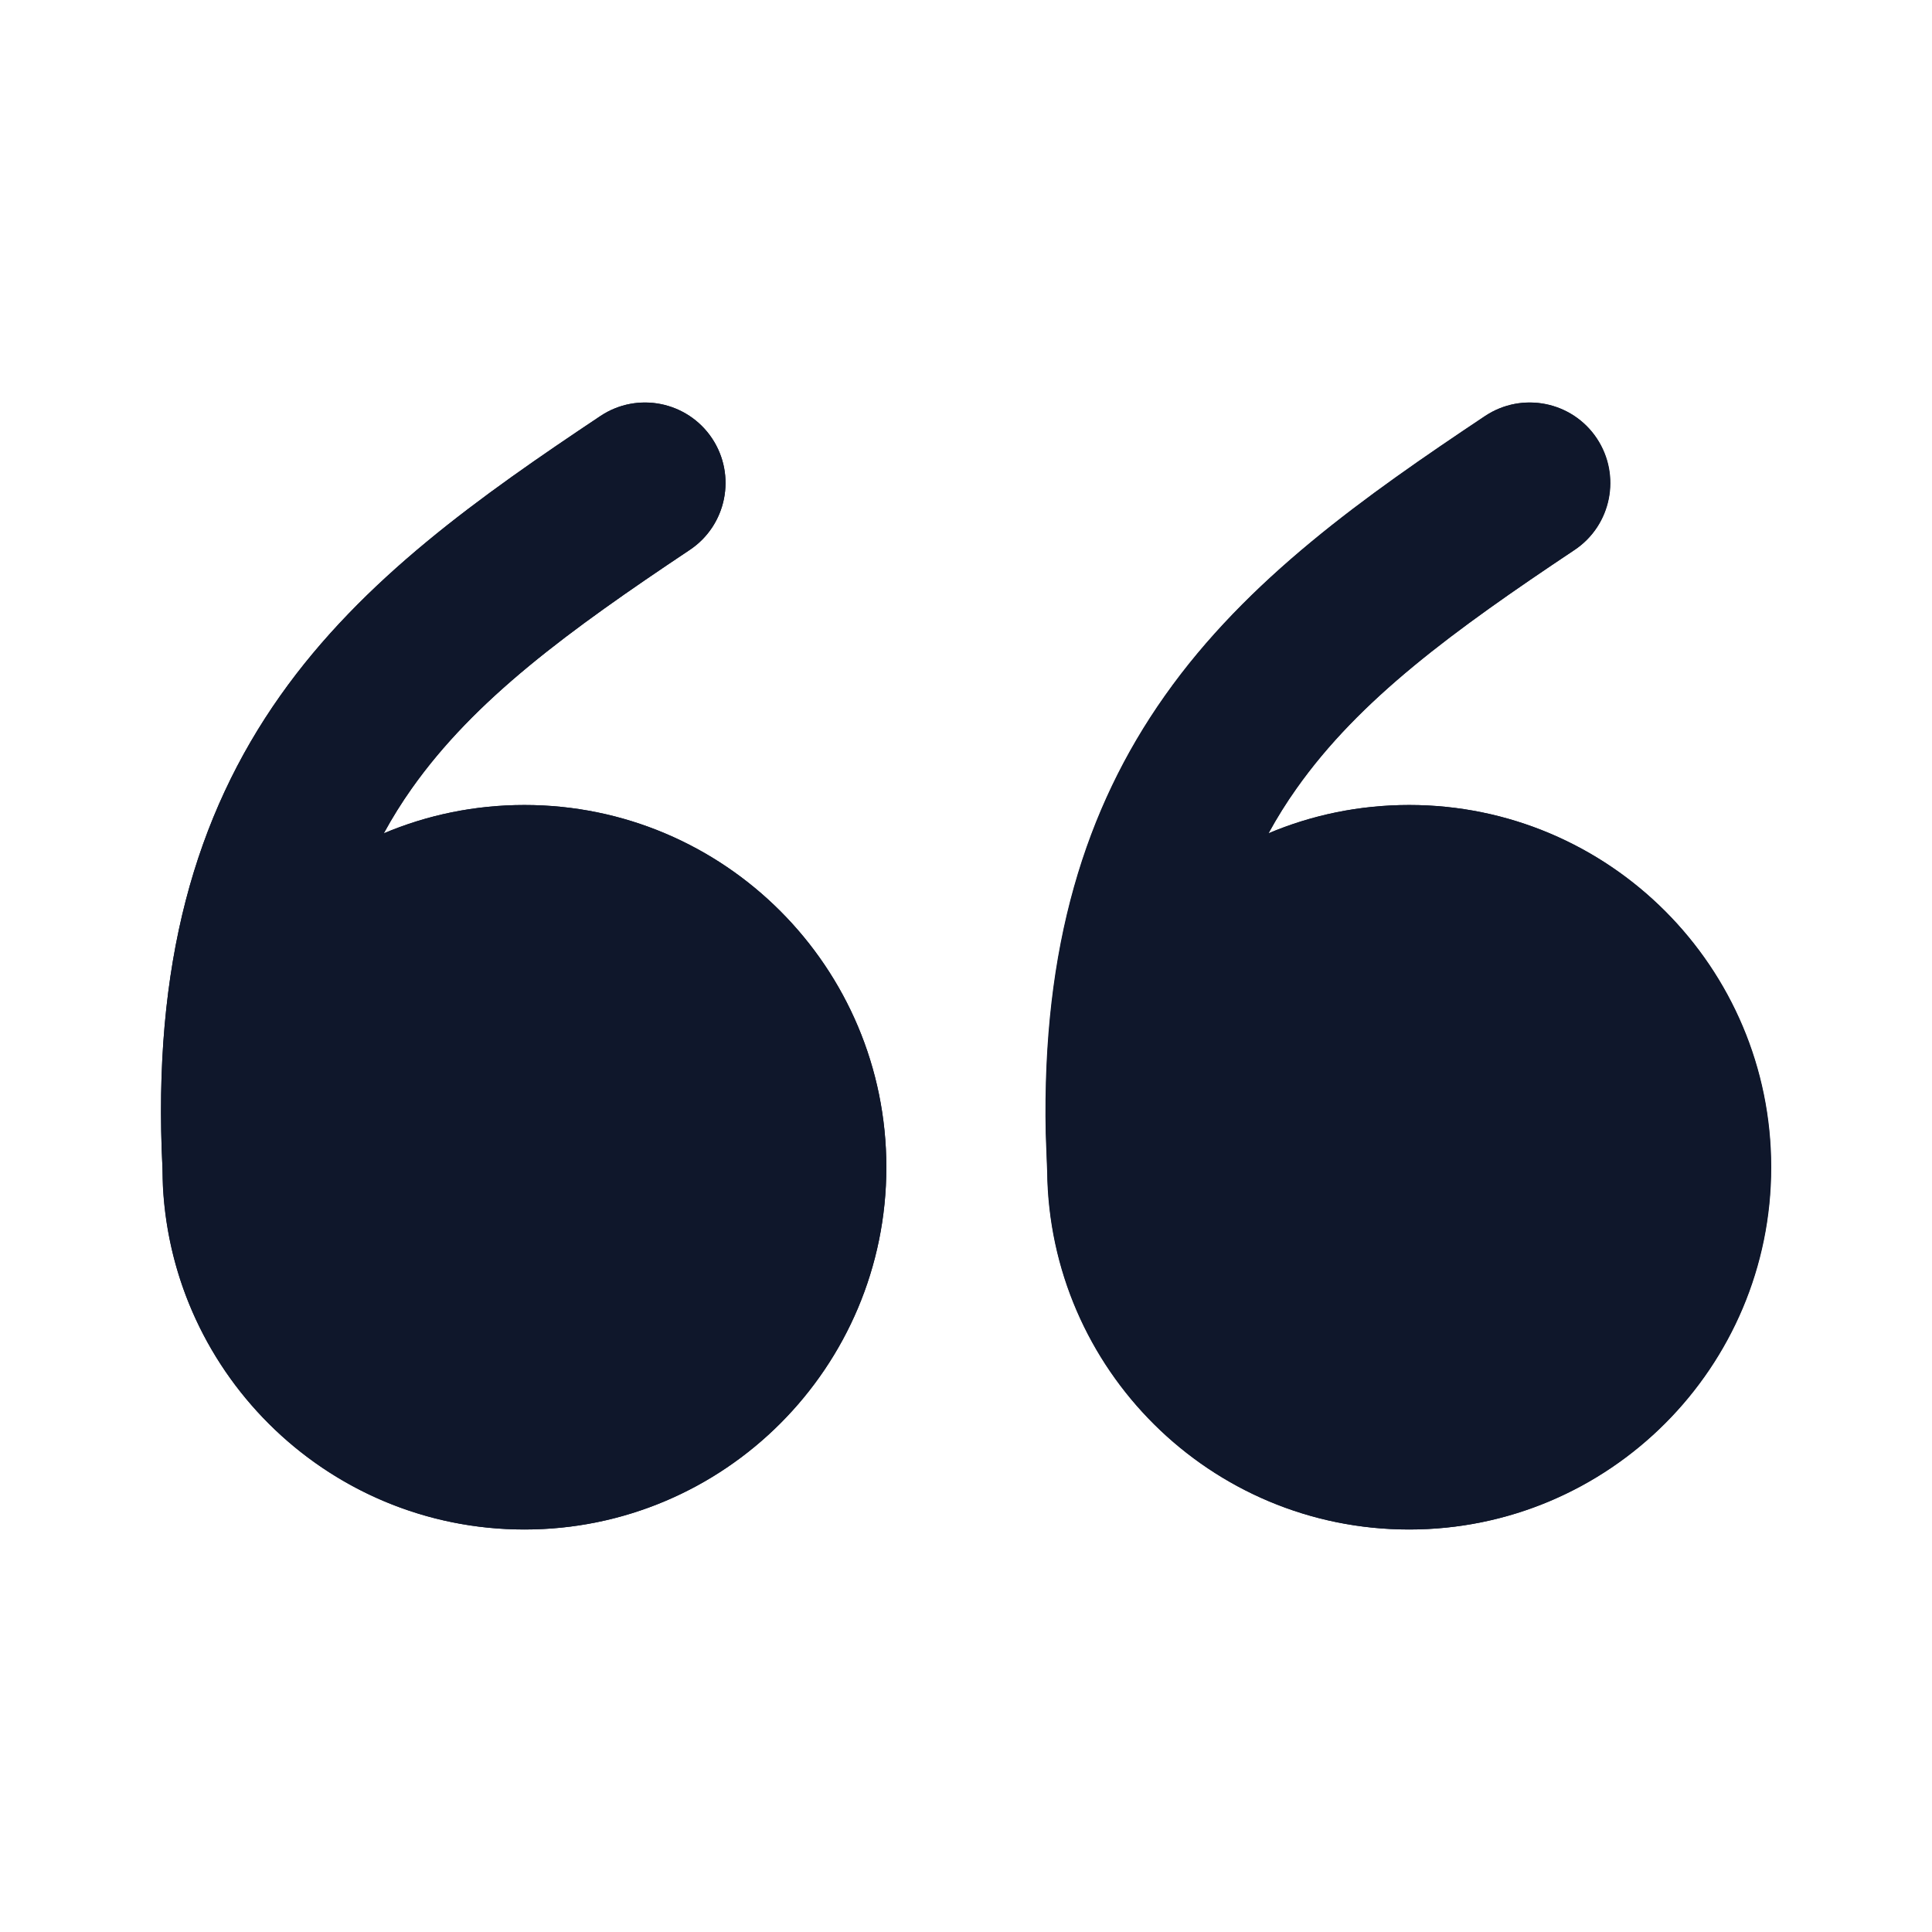
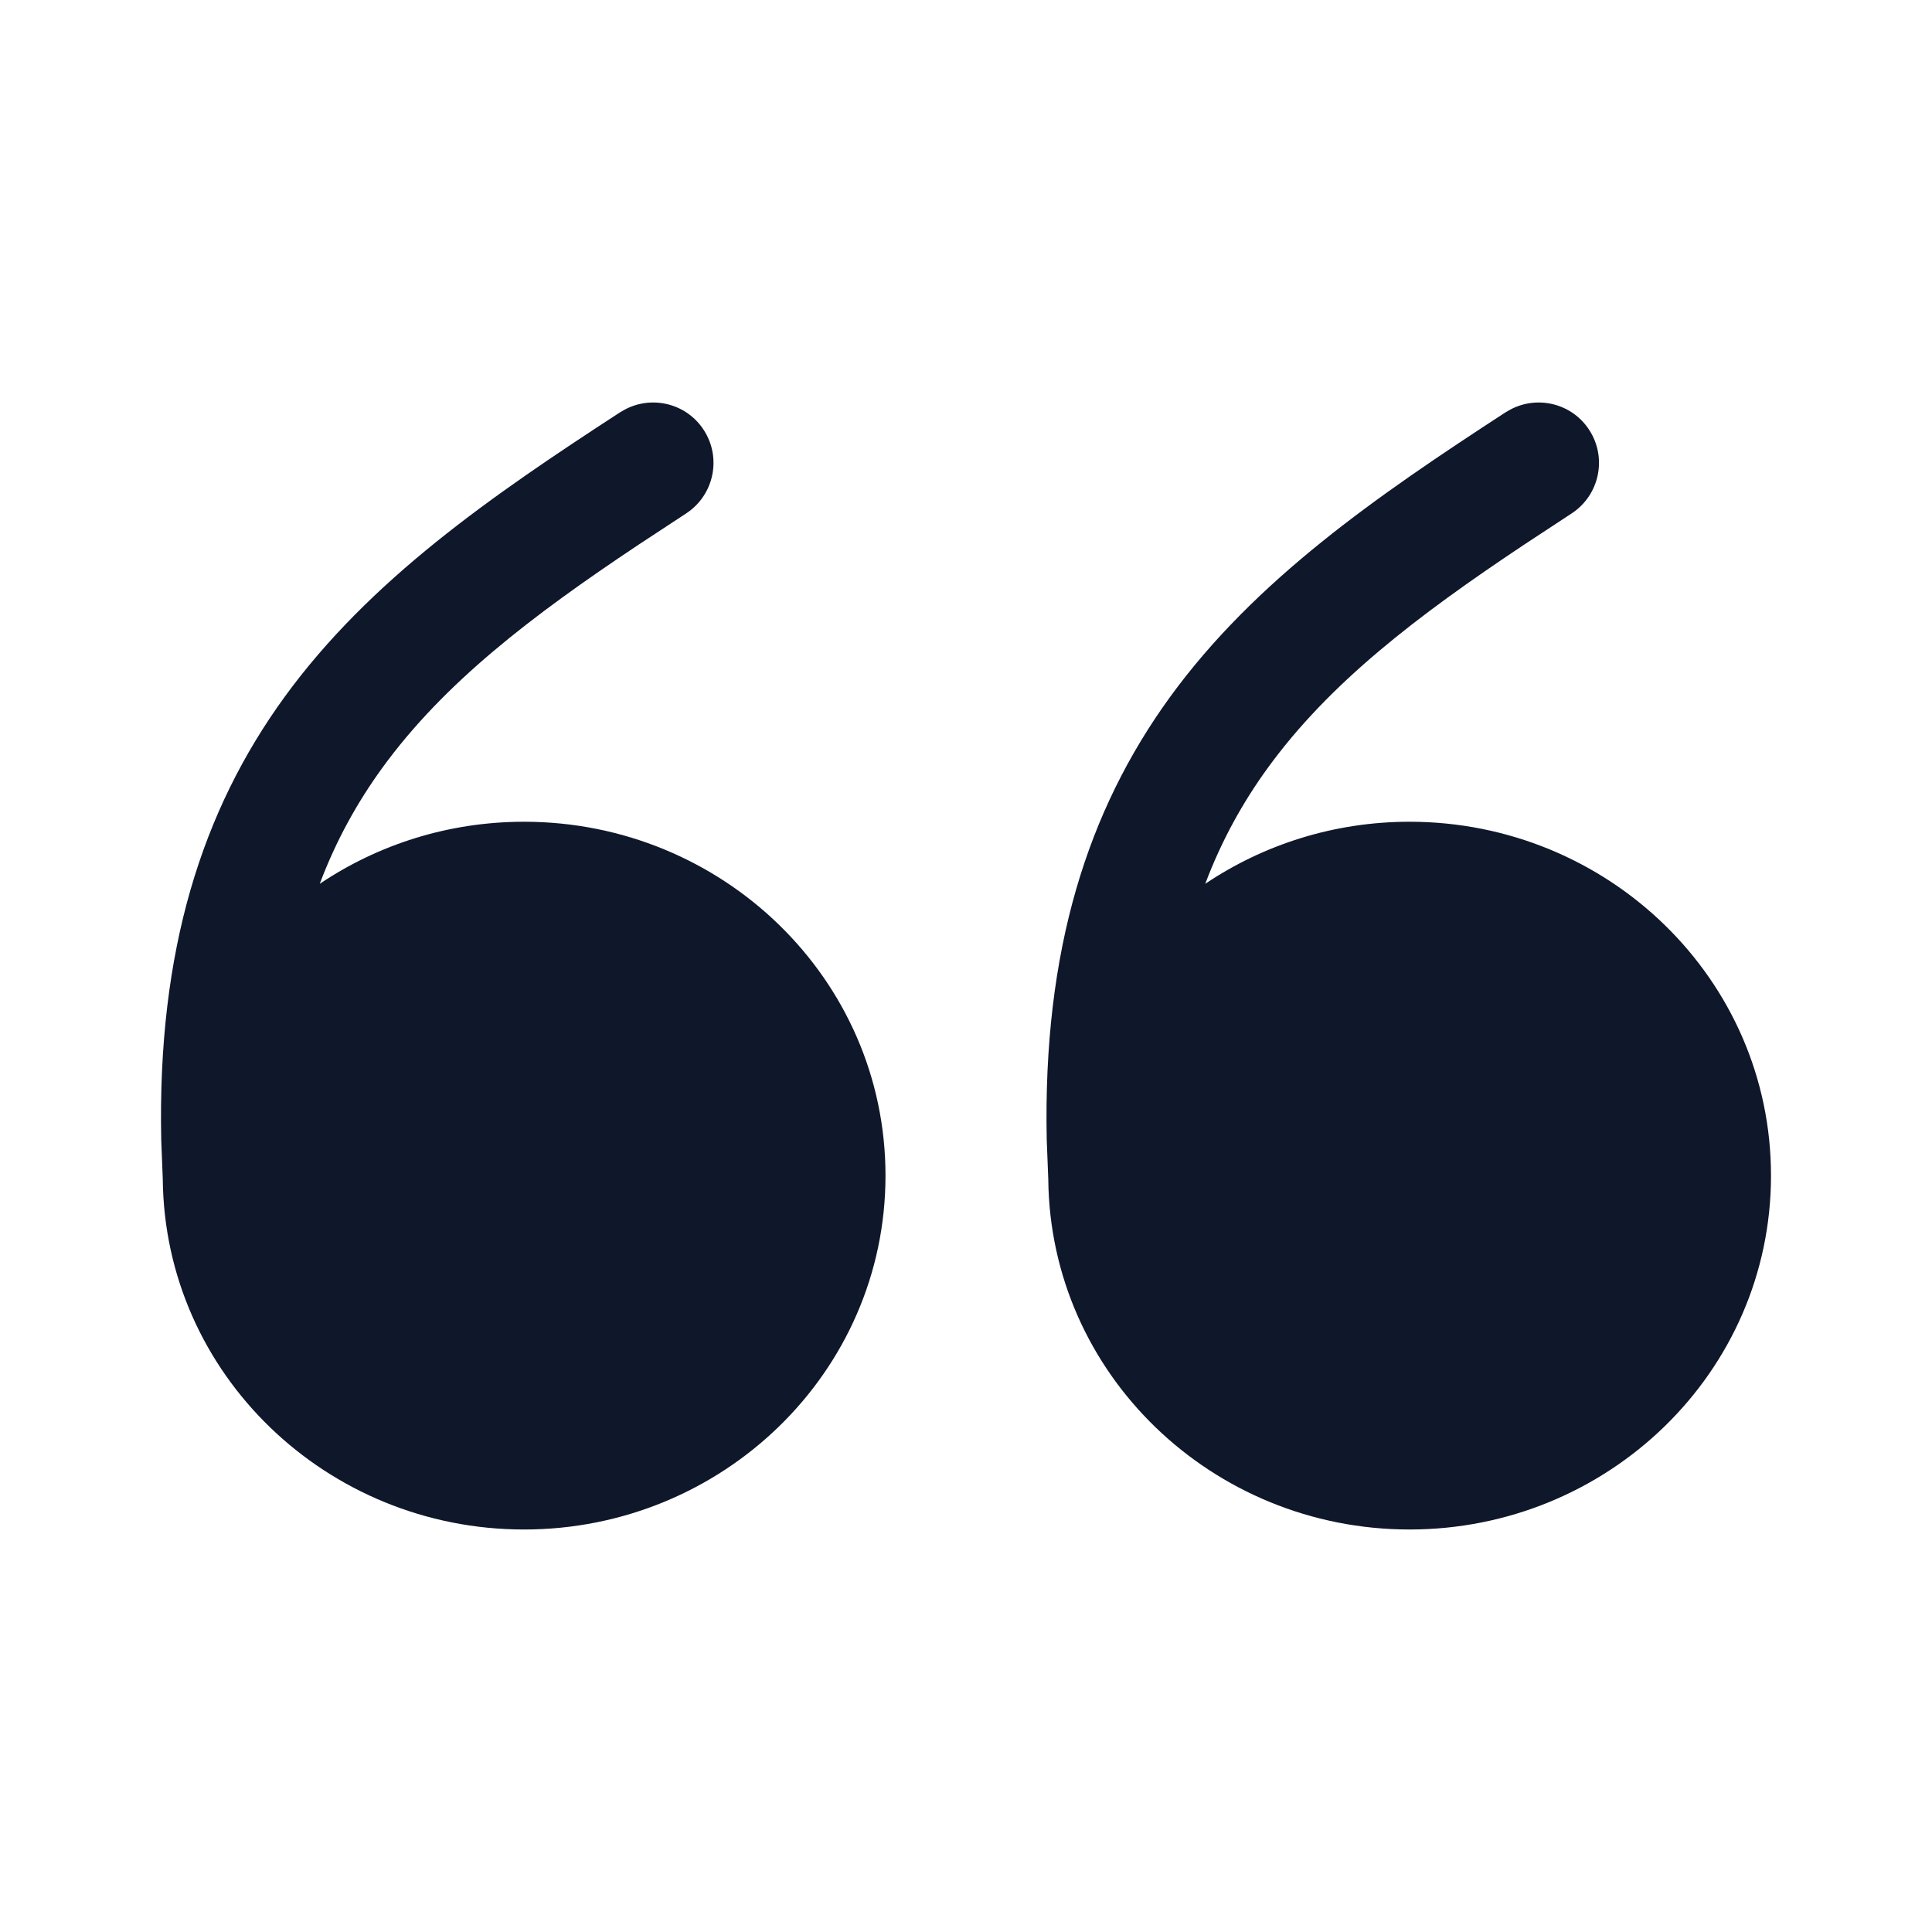
<svg xmlns="http://www.w3.org/2000/svg" width="24" height="24" viewBox="0 0 24 24" fill="none">
-   <path d="M17.507 19C19.99 19 22.003 16.985 22.003 14.5C22.003 12.015 19.99 10 17.507 10C16.887 10 16.296 10.126 15.758 10.353C15.865 10.157 15.981 9.972 16.106 9.796C16.891 8.685 18.052 7.838 19.56 6.832C20.019 6.526 20.143 5.905 19.837 5.445C19.531 4.986 18.91 4.862 18.451 5.168C16.962 6.162 15.5 7.19 14.475 8.641C13.42 10.133 12.882 11.984 13.011 14.528C13.026 17 15.033 19 17.507 19Z" fill="#0F172B" />
-   <path d="M6.515 19C8.998 19 11.01 16.985 11.01 14.5C11.01 12.015 8.998 10 6.515 10C5.894 10 5.303 10.126 4.766 10.353C4.873 10.157 4.989 9.972 5.114 9.796C5.899 8.685 7.06 7.838 8.567 6.832C9.027 6.526 9.151 5.905 8.845 5.445C8.538 4.986 7.918 4.862 7.459 5.168C5.97 6.162 4.508 7.19 3.482 8.641C2.428 10.133 1.889 11.984 2.019 14.528C2.034 17 4.041 19 6.515 19Z" fill="#0F172B" />
-   <path d="M11.011 14.5C11.011 16.984 8.999 19 6.515 19C4.108 19 2.144 17.108 2.023 14.732L2.018 14.5C1.893 11.97 2.431 10.128 3.482 8.642C4.507 7.19 5.969 6.162 7.458 5.168C7.917 4.862 8.538 4.986 8.845 5.445C9.151 5.905 9.027 6.526 8.567 6.832C7.06 7.838 5.899 8.685 5.114 9.796C4.991 9.971 4.875 10.156 4.769 10.351C5.305 10.124 5.896 10 6.515 10C8.999 10 11.011 12.016 11.011 14.5ZM21.999 14.5C21.999 16.984 19.987 19 17.503 19C15.036 19 13.036 17.013 13.008 14.553L12.99 14.081C12.943 11.765 13.478 10.045 14.47 8.642C15.495 7.19 16.957 6.162 18.446 5.168C18.906 4.862 19.527 4.986 19.833 5.445C20.139 5.905 20.016 6.526 19.557 6.832C18.049 7.838 16.887 8.685 16.103 9.796C15.979 9.971 15.864 10.156 15.757 10.351C16.294 10.124 16.884 10 17.503 10C19.987 10 21.999 12.016 21.999 14.5Z" fill="#0F172B" />
+   <path d="M7.771 5.083C8.109 4.909 8.531 5.015 8.742 5.341C8.968 5.688 8.869 6.153 8.522 6.379L7.933 6.766C6.595 7.657 5.513 8.486 4.746 9.543C4.438 9.968 4.175 10.44 3.972 10.979C4.696 10.492 5.571 10.208 6.51 10.208C8.972 10.208 11 12.159 11 14.604C11 17.05 8.971 19 6.51 19C4.062 19 2.044 17.071 2.022 14.645L2.003 14.163C1.953 11.798 2.514 10.066 3.532 8.662C4.593 7.201 6.109 6.158 7.704 5.121L7.771 5.083Z" fill="#0F172B" />
+   <path d="M18.771 5.083C19.109 4.909 19.531 5.015 19.742 5.341C19.968 5.688 19.869 6.153 19.522 6.379L18.933 6.766C17.595 7.657 16.513 8.486 15.746 9.543C15.438 9.968 15.175 10.44 14.972 10.979C15.696 10.492 16.572 10.208 17.51 10.208C19.971 10.208 22 12.159 22 14.604C22 17.05 19.971 19 17.51 19C15.062 19 13.044 17.071 13.022 14.645L13.003 14.163C12.953 11.798 13.514 10.066 14.532 8.662C15.593 7.201 17.11 6.158 18.704 5.121L18.771 5.083Z" fill="#0F172B" />
</svg>
